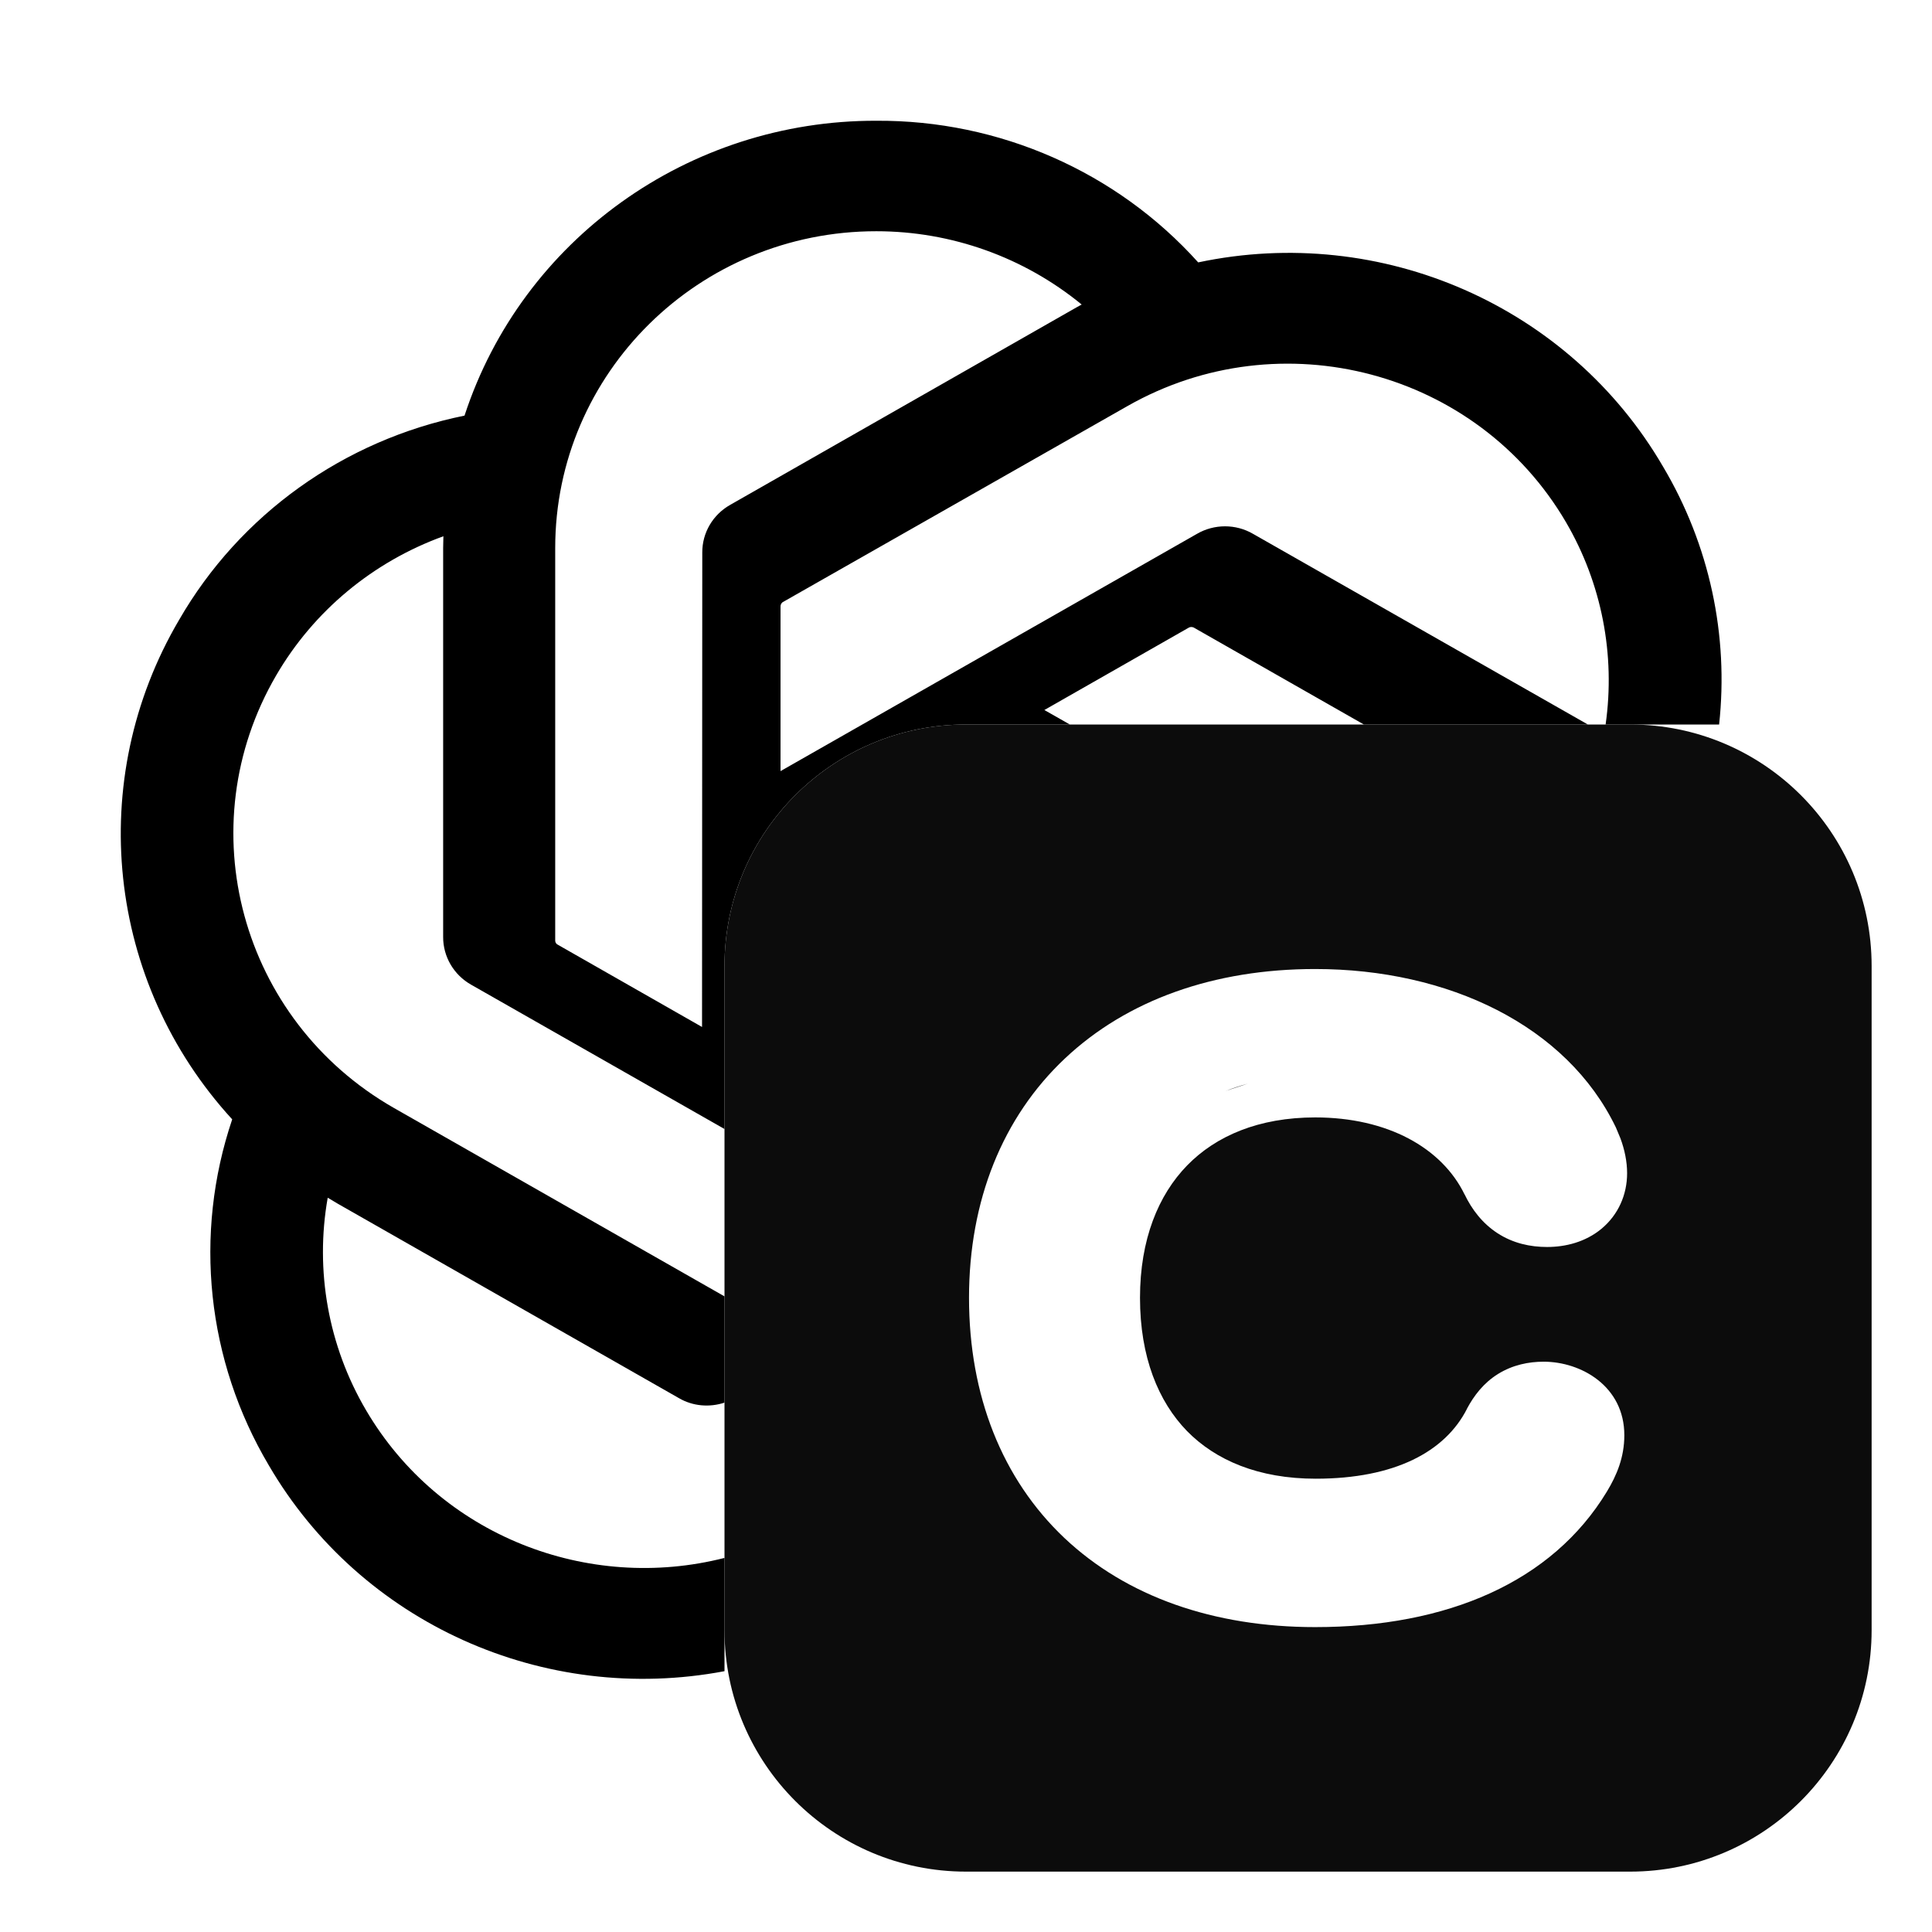
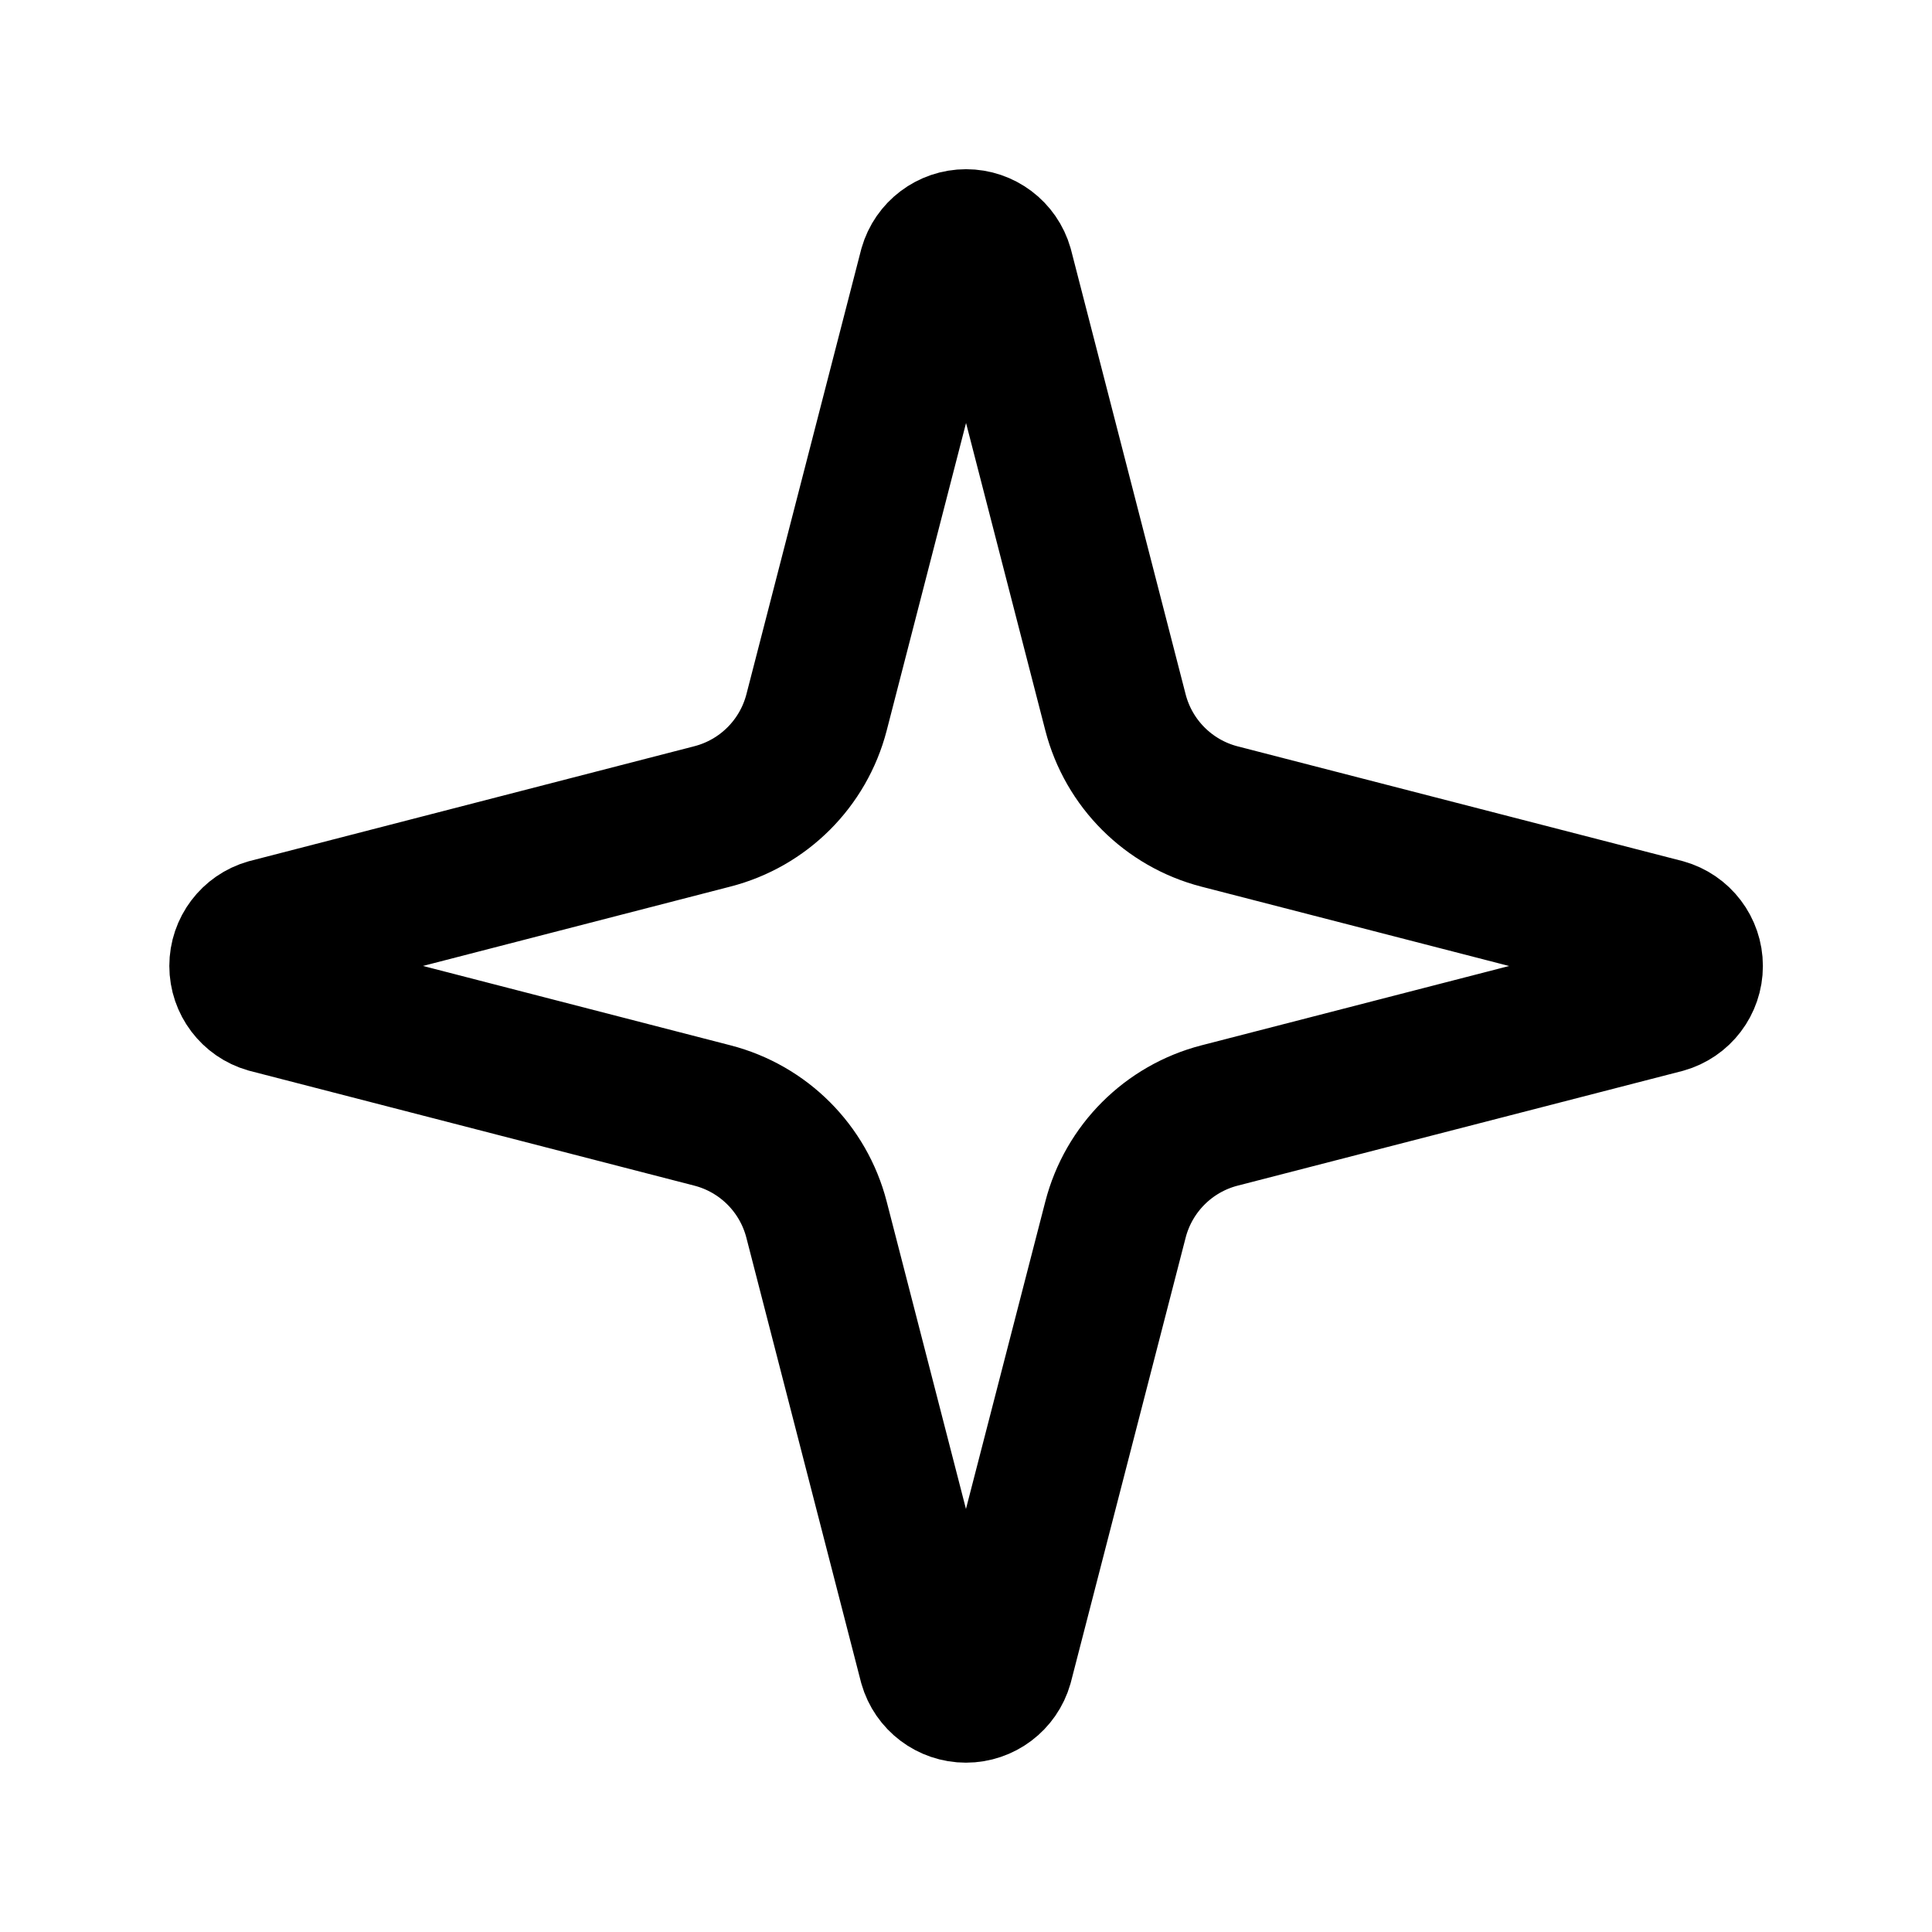
- <svg xmlns="http://www.w3.org/2000/svg" width="16" height="16" viewBox="0 0 16 16" fill="none">
-   <path d="M7.257 1C8.275 0.994 9.247 1.421 9.923 2.173C11.443 1.851 12.999 2.535 13.773 3.865C14.159 4.515 14.317 5.264 14.237 6H13.297C13.379 5.422 13.265 4.832 12.969 4.325C12.235 3.07 10.609 2.639 9.337 3.363L6.48 4.988C6.469 4.997 6.463 5.011 6.464 5.025V6.386L9.913 4.421C10.056 4.338 10.234 4.338 10.377 4.421L13.15 6H11.295L9.884 5.196C9.87 5.191 9.855 5.191 9.843 5.199L8.649 5.88L8.86 6H8C6.895 6 6 6.895 6 8V9.35L3.902 8.155C3.758 8.074 3.669 7.922 3.67 7.759V4.538C3.67 4.508 3.672 4.465 3.672 4.441C3.088 4.653 2.598 5.06 2.288 5.592C1.556 6.846 1.991 8.449 3.261 9.175L6 10.736V11.616C5.876 11.657 5.738 11.646 5.623 11.579L2.798 9.969C2.772 9.954 2.734 9.931 2.714 9.919C2.607 10.523 2.719 11.147 3.031 11.678C3.643 12.721 4.872 13.19 6 12.902V13.84C4.504 14.123 2.988 13.442 2.226 12.135C1.712 11.268 1.601 10.224 1.923 9.27C0.881 8.133 0.703 6.46 1.483 5.134C1.987 4.26 2.849 3.644 3.847 3.442C4.324 1.984 5.703 0.996 7.257 1ZM7.258 1.915C5.789 1.914 4.598 3.089 4.598 4.538V7.792C4.599 7.806 4.607 7.818 4.62 7.824L5.814 8.505L5.816 4.576C5.815 4.412 5.904 4.261 6.049 4.18L8.874 2.569C8.899 2.554 8.936 2.534 8.958 2.522C8.48 2.13 7.879 1.915 7.258 1.915Z" fill="black" />
-   <path d="M13.5 6C14.605 6 15.5 6.895 15.5 8V13.5C15.5 14.605 14.605 15.5 13.5 15.5H8C6.895 15.5 6 14.605 6 13.5V8C6 6.895 6.895 6 8 6H13.5ZM10.892 8.025C10.056 8.025 9.335 8.28 8.819 8.766C8.302 9.253 8.025 9.944 8.025 10.748C8.025 11.557 8.299 12.249 8.815 12.737C9.33 13.223 10.052 13.475 10.892 13.475C11.986 13.475 12.854 13.102 13.308 12.352C13.389 12.218 13.452 12.069 13.452 11.886C13.452 11.479 13.093 11.277 12.784 11.277C12.66 11.277 12.529 11.303 12.407 11.378C12.286 11.453 12.206 11.559 12.149 11.666L12.148 11.669C11.968 12.021 11.553 12.246 10.896 12.246C10.422 12.246 10.067 12.093 9.83 11.851C9.593 11.607 9.441 11.239 9.441 10.748C9.441 10.264 9.593 9.896 9.832 9.651C10.07 9.407 10.425 9.254 10.892 9.254C11.491 9.254 11.941 9.506 12.129 9.892V9.891C12.189 10.016 12.276 10.131 12.402 10.213C12.53 10.296 12.672 10.327 12.812 10.327C12.966 10.327 13.13 10.286 13.263 10.176C13.402 10.06 13.475 9.894 13.475 9.716C13.475 9.619 13.454 9.52 13.42 9.428L13.382 9.337C12.975 8.492 11.993 8.025 10.892 8.025ZM10.32 8.979L10.149 9.035C10.21 9.012 10.272 8.991 10.336 8.974C10.331 8.975 10.326 8.977 10.32 8.979ZM10.481 8.941C10.497 8.938 10.513 8.936 10.528 8.934C10.513 8.936 10.497 8.938 10.481 8.941ZM10.671 8.915C10.682 8.914 10.693 8.913 10.704 8.912C10.693 8.913 10.682 8.914 10.671 8.915Z" fill="black" fill-opacity="0.95" />
+ <svg xmlns="http://www.w3.org/2000/svg" width="16" height="16" fill="none">
+   <path stroke="#000" stroke-linecap="round" stroke-linejoin="round" stroke-width="1.2" d="M6.762 10.1a1.2 1.2 0 0 0-.862-.862l-3.68-.95a.3.3 0 0 1 0-.577l3.68-.95a1.2 1.2 0 0 0 .862-.86l.95-3.682a.3.3 0 0 1 .577 0L9.238 5.9a1.2 1.2 0 0 0 .862.862l3.68.949a.3.3 0 0 1 0 .578l-3.68.949a1.2 1.2 0 0 0-.862.862l-.95 3.68a.3.3 0 0 1-.577 0l-.949-3.68Z" />
</svg>
